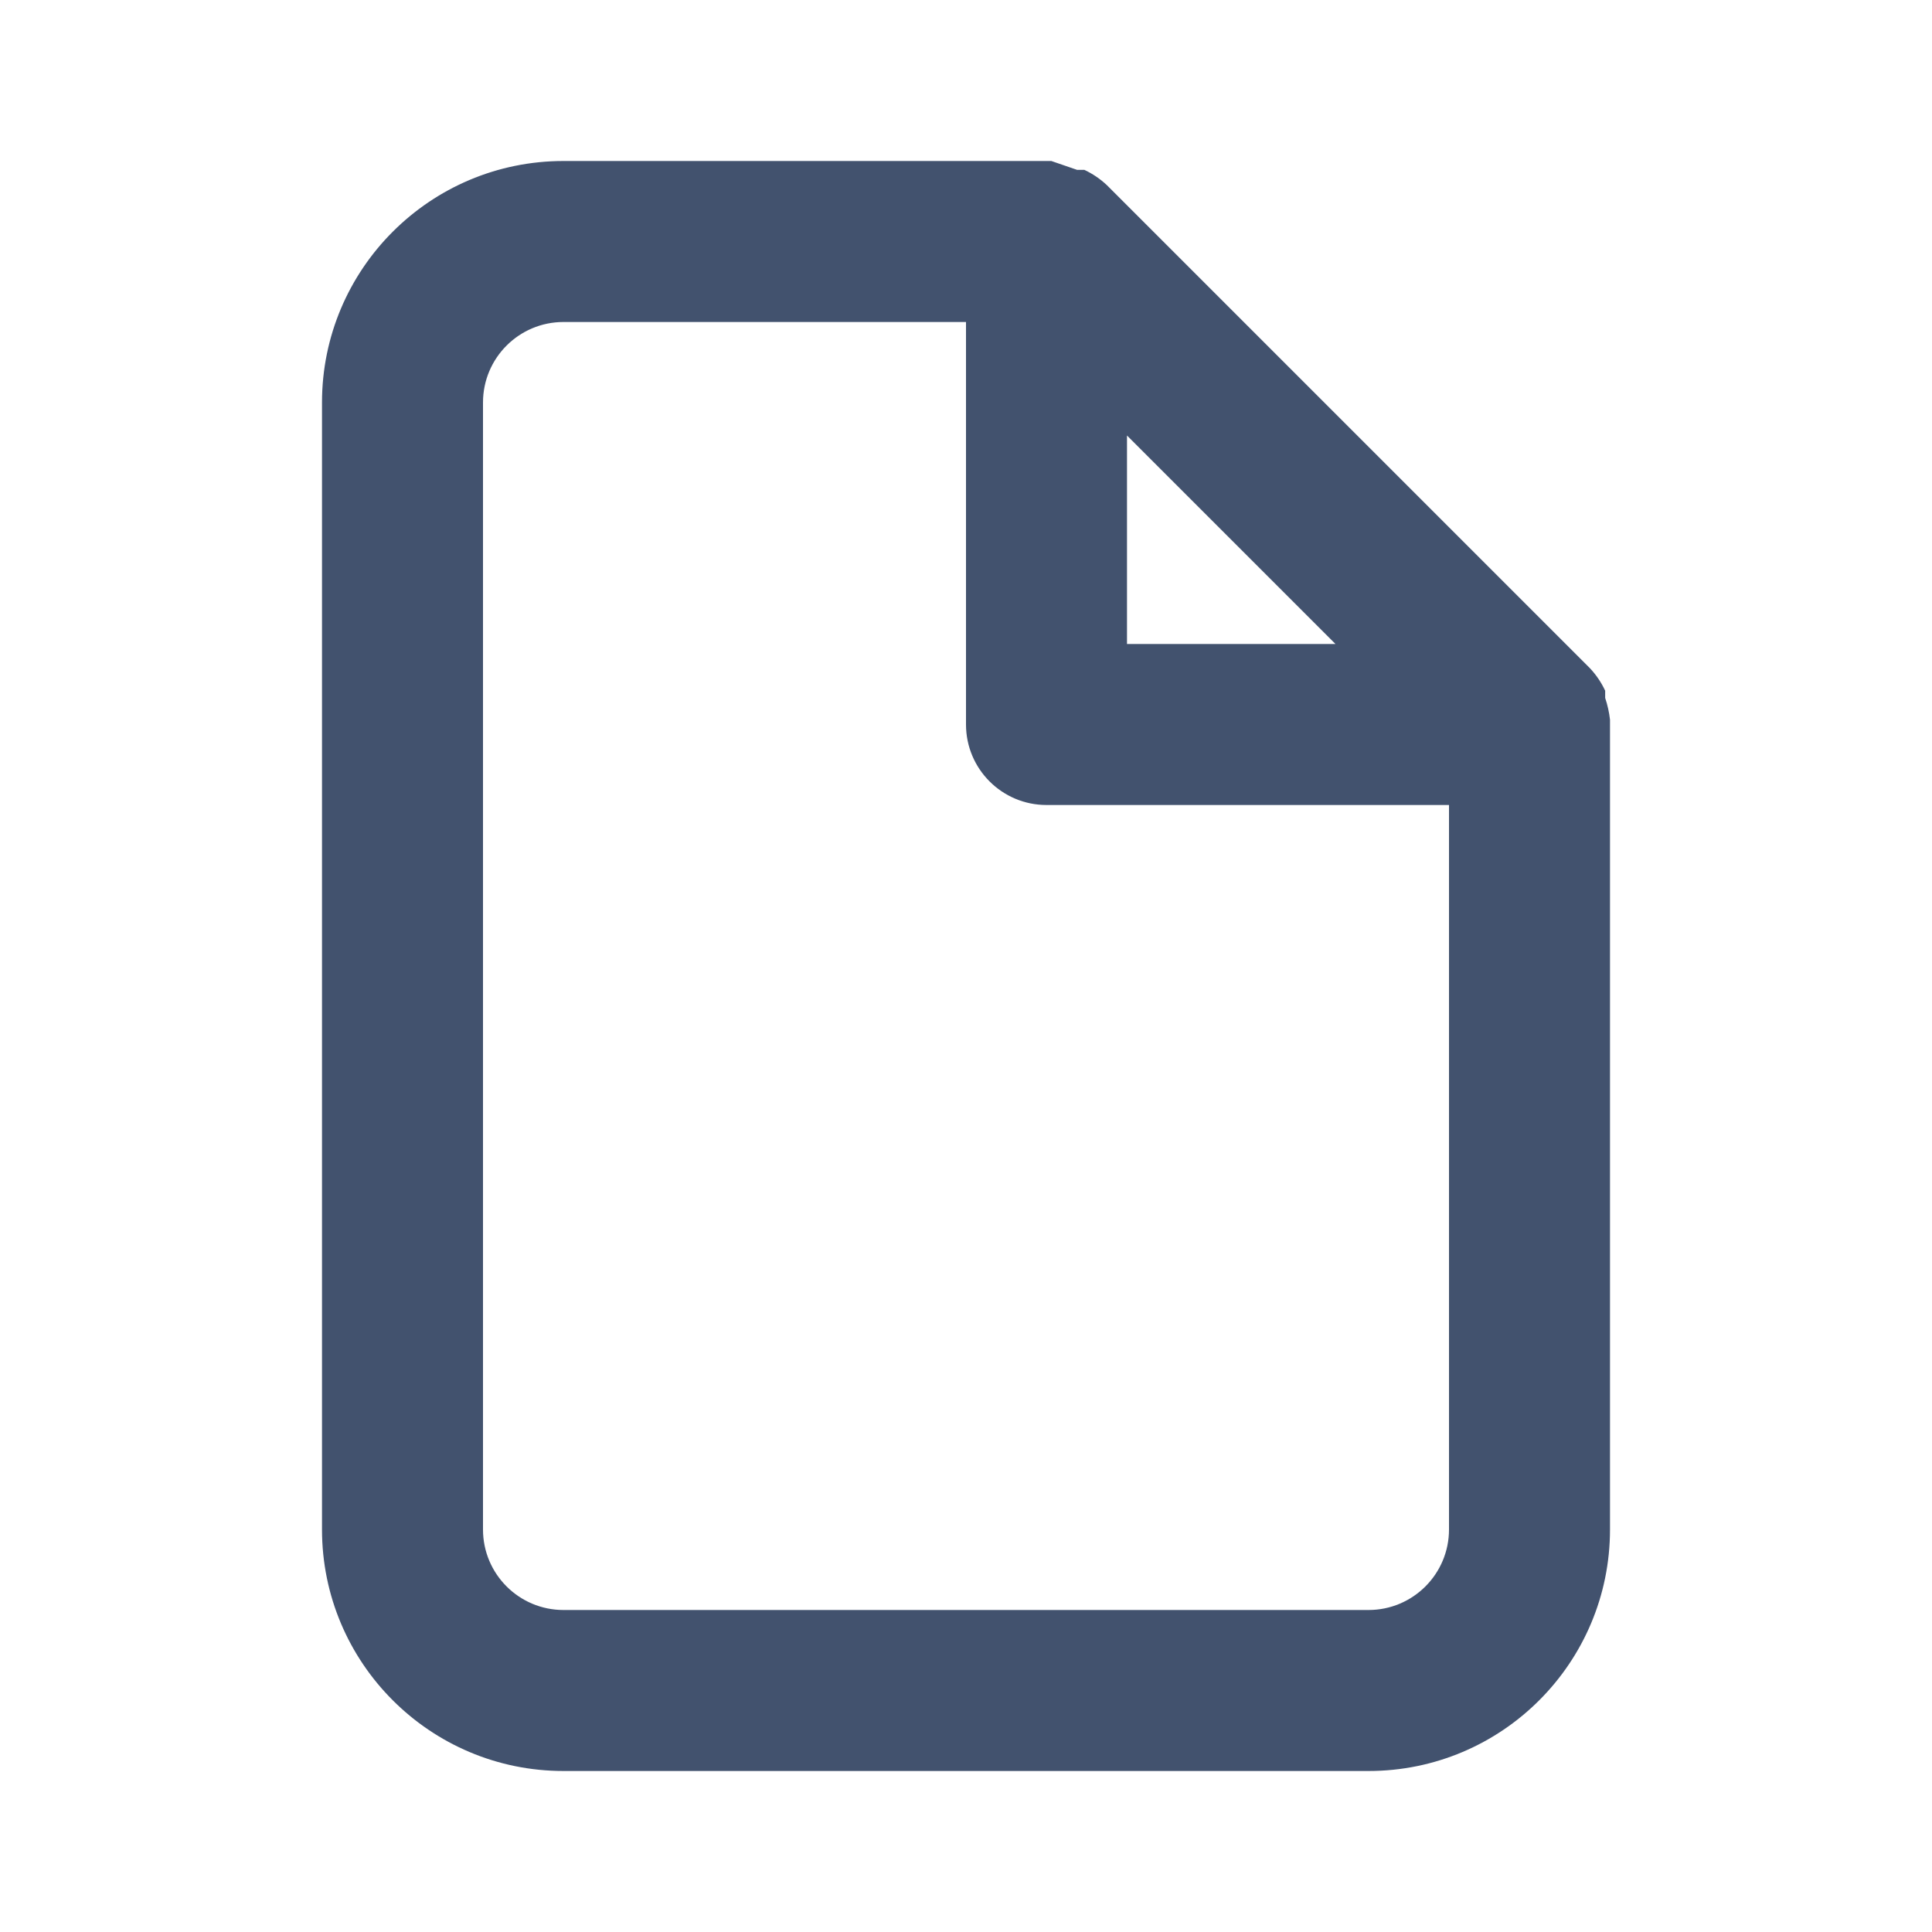
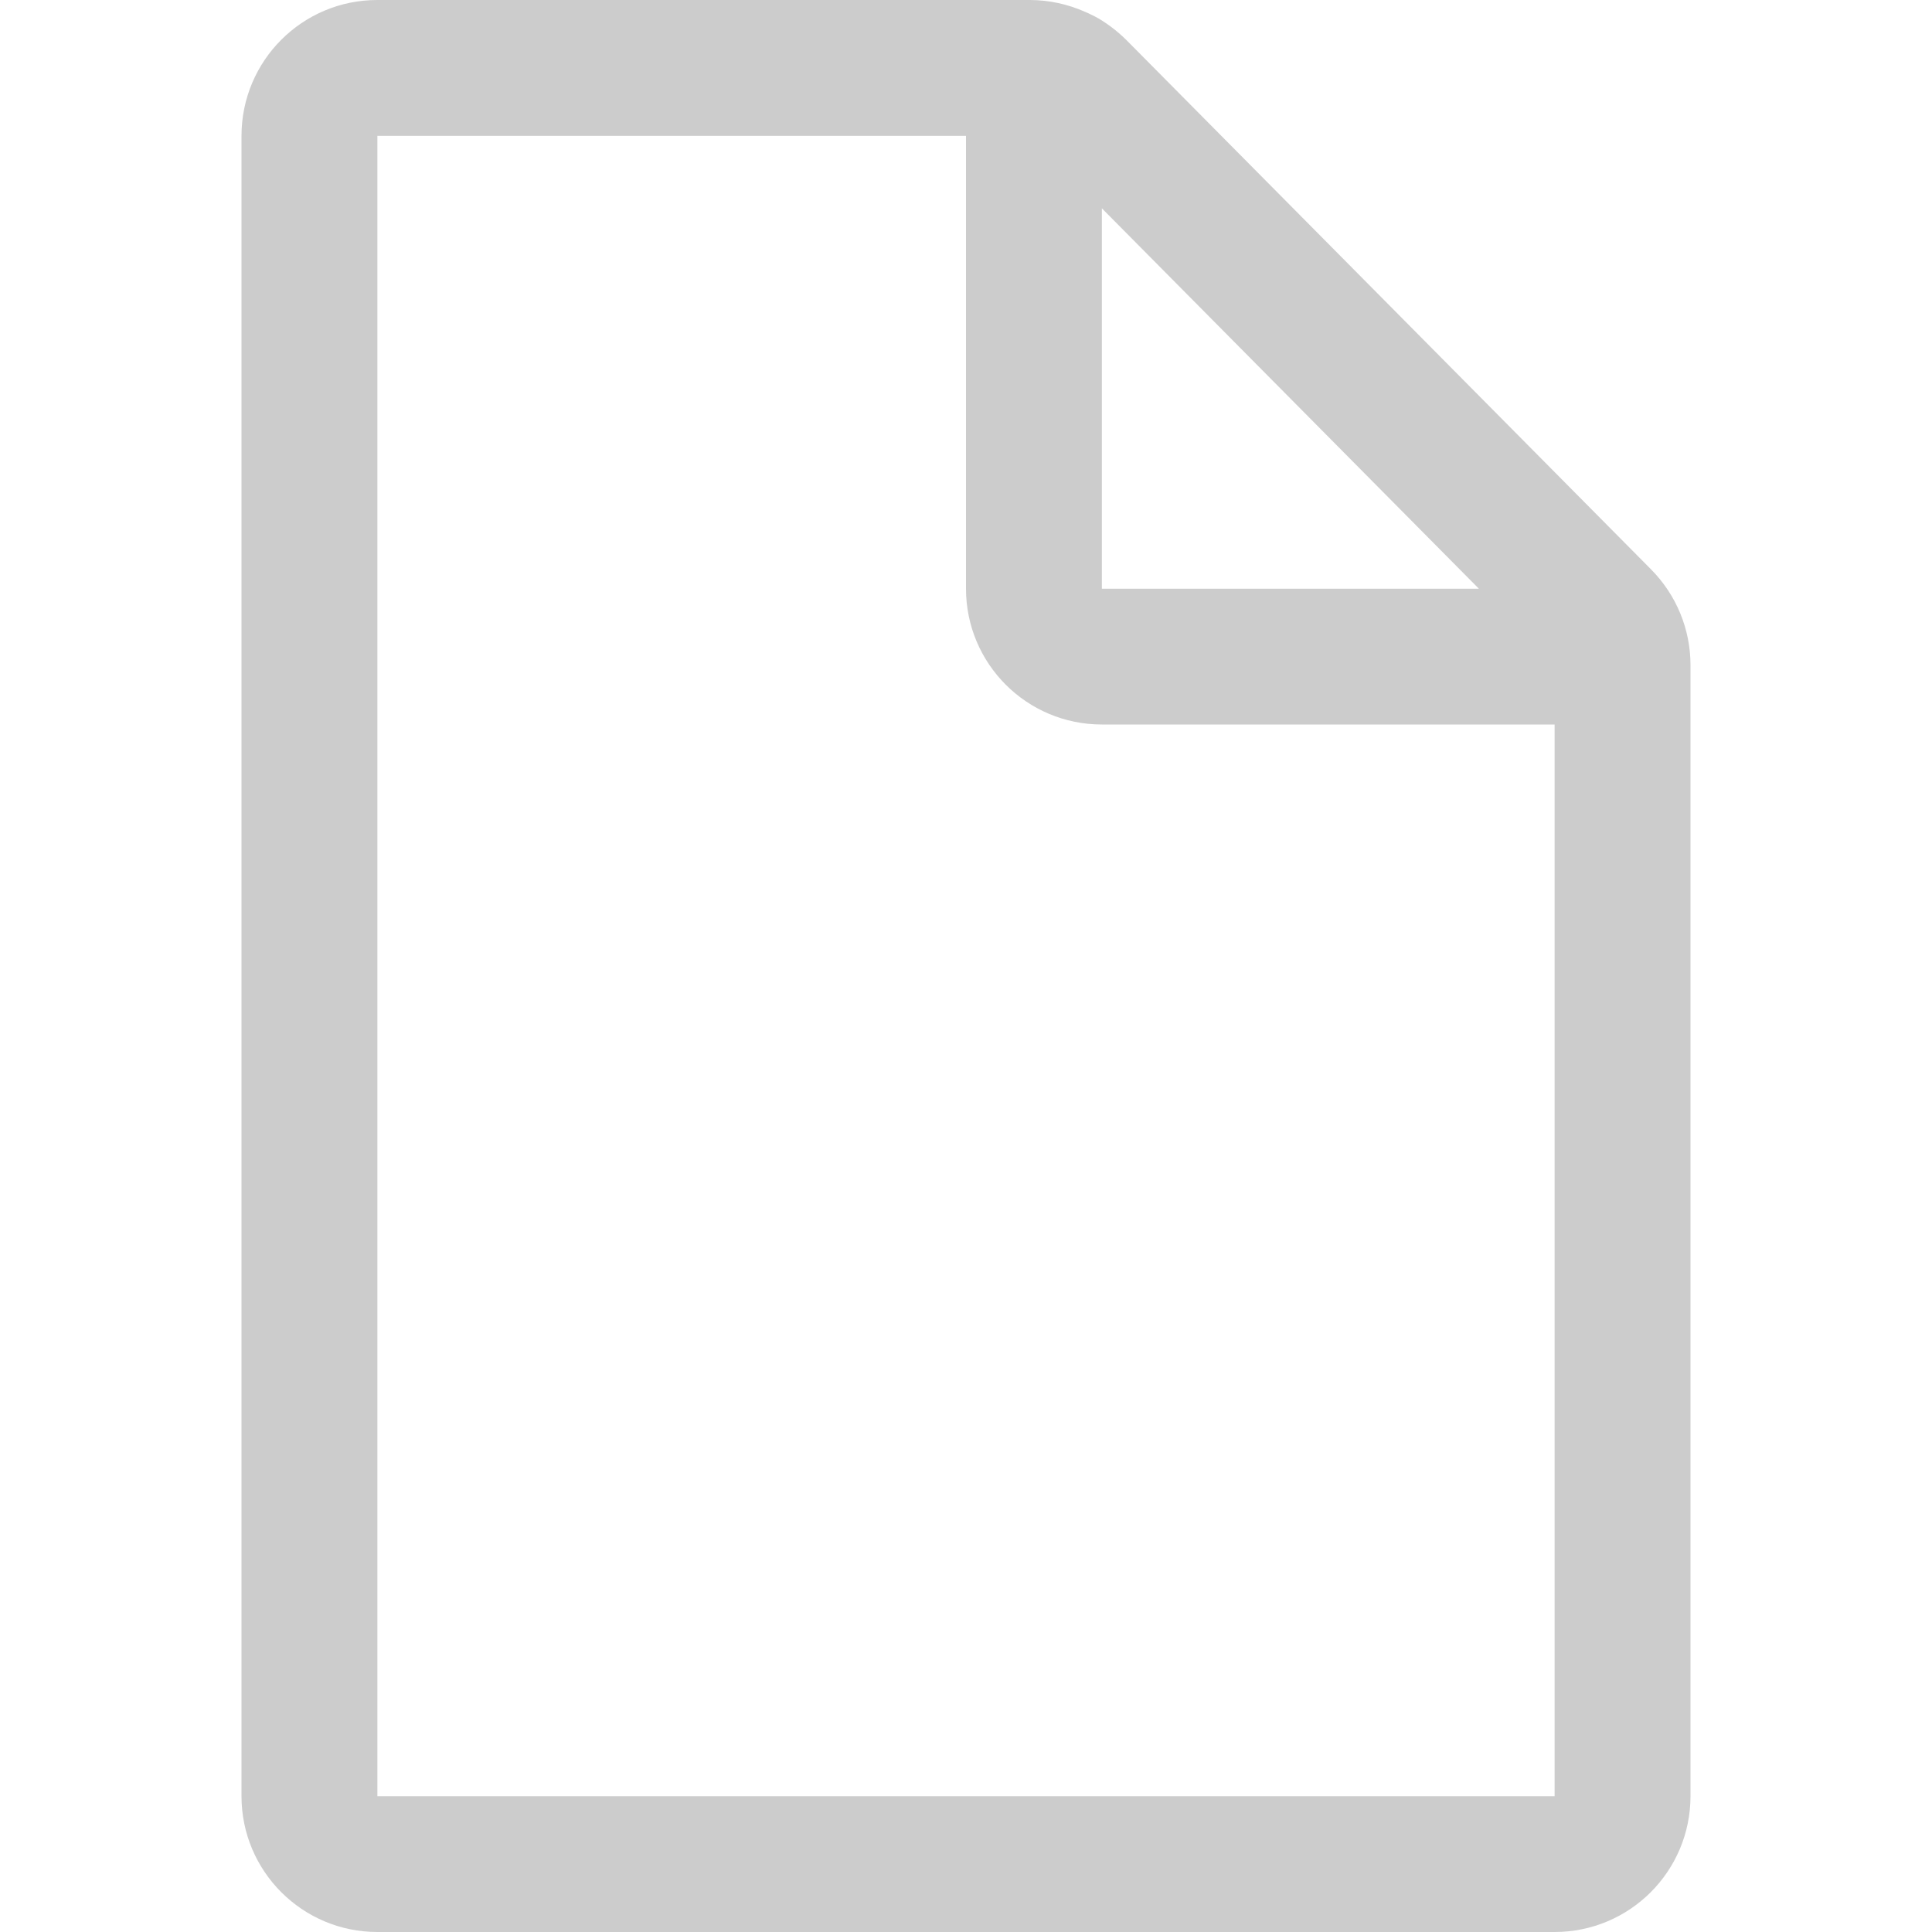
- <svg xmlns="http://www.w3.org/2000/svg" t="1631339707840" class="icon" viewBox="0 0 1024 1024" version="1.1" p-id="4683" width="200" height="200">
+ <svg xmlns="http://www.w3.org/2000/svg" t="1631342959190" class="icon" viewBox="0 0 1024 1024" version="1.1" p-id="3854" width="200" height="200">
  <defs>
    <style type="text/css" />
  </defs>
-   <path d="M853.333 381.44a55.893 55.893 0 0 0-2.56-11.52v-3.84a45.653 45.653 0 0 0-8.107-11.947l-256-256a45.653 45.653 0 0 0-11.947-8.107h-3.84L557.227 85.333H298.667a128 128 0 0 0-128 128v597.333a128 128 0 0 0 128 128h426.667a128 128 0 0 0 128-128V384v-2.56z m-256-150.613L707.84 341.333H597.333V230.827zM768 810.667a42.667 42.667 0 0 1-42.667 42.667H298.667a42.667 42.667 0 0 1-42.667-42.667V213.333a42.667 42.667 0 0 1 42.667-42.667h213.333v213.333a42.667 42.667 0 0 0 42.667 42.667h213.333v384z" fill="#42526E" p-id="4684" />
+   <path d="M875.093 301.781L597.12 21.333a77.44 77.44 0 0 0-14.805-11.52 60.928 60.928 0 0 0-4.395-2.261c-0.939-0.512-1.92-0.896-2.816-1.28A72.363 72.363 0 0 0 546.005 0h-346.027C160.213 0 128 32.213 128 72.021v880C128 991.744 160.213 1024 200.021 1024h623.957c39.808 0 72.021-32.213 72.021-72.021V352.512c0-19.029-7.509-37.205-20.907-50.731z m-91.307 10.24h-199.765V110.421l199.765 201.557z m40.235 640H200.021V72.021H512v240C512 351.787 544.213 384 584.021 384h239.957v568.021z" p-id="3855" fill="#cccccc" />
</svg>
